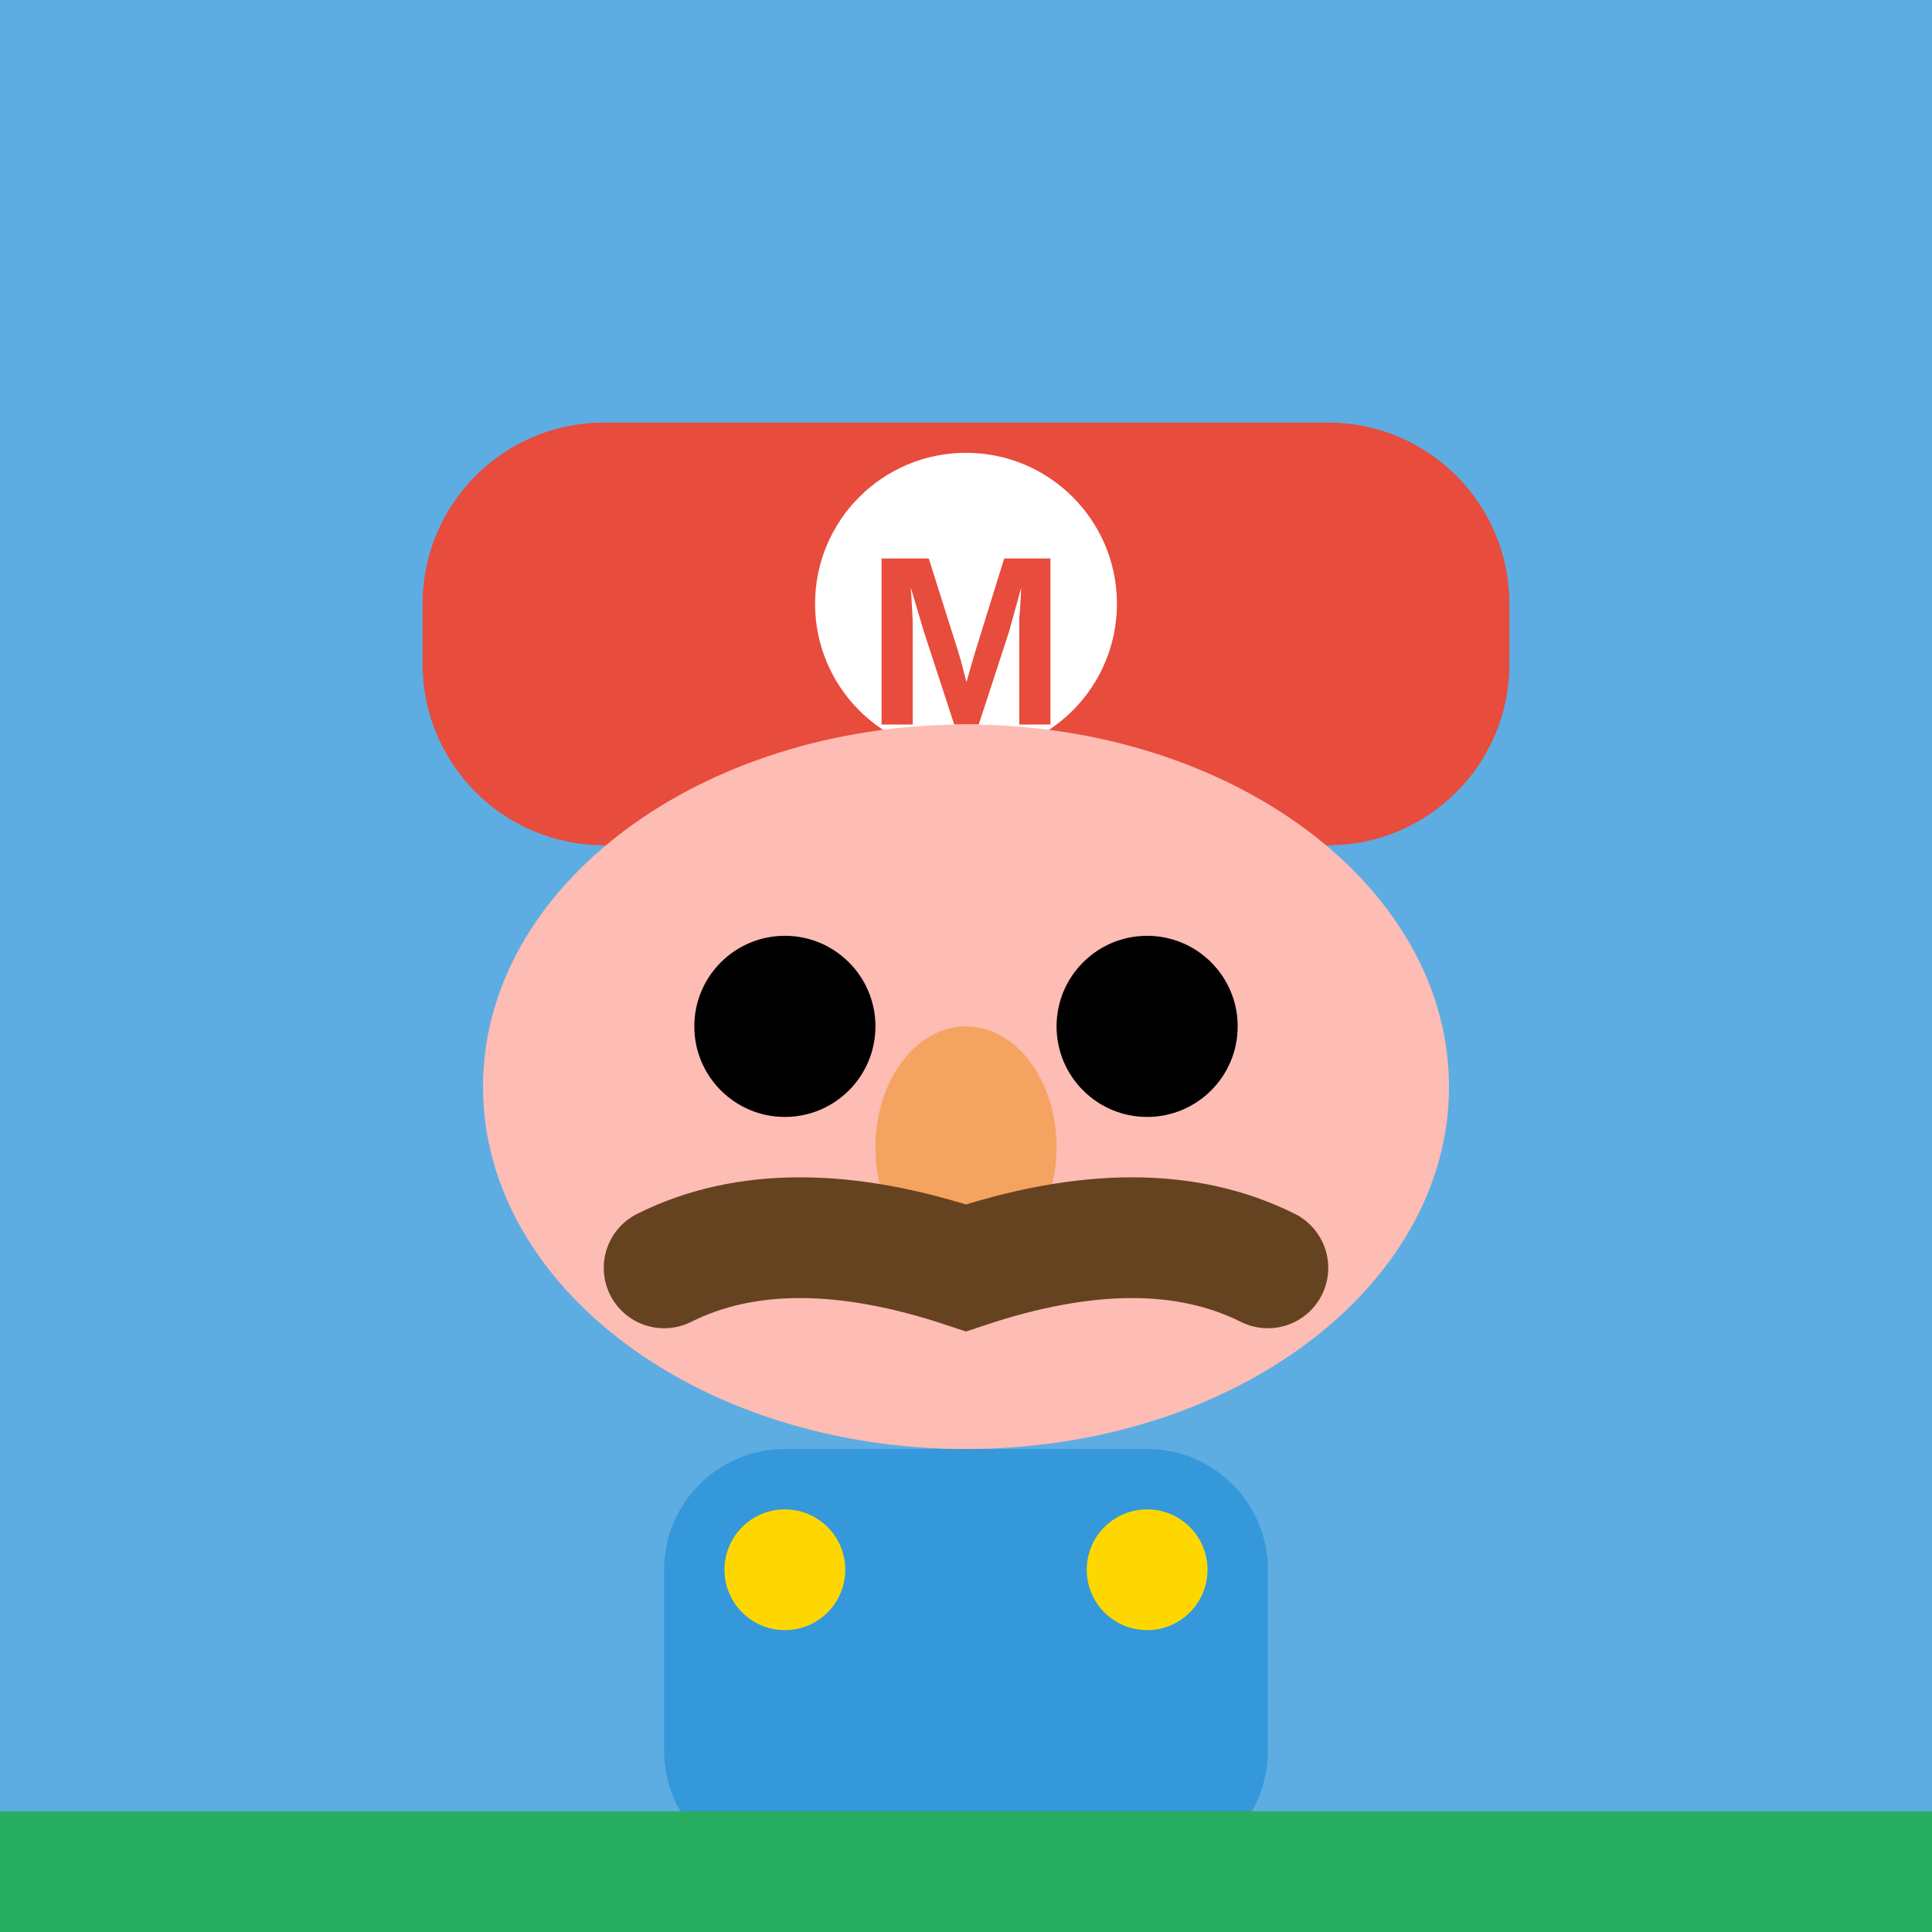
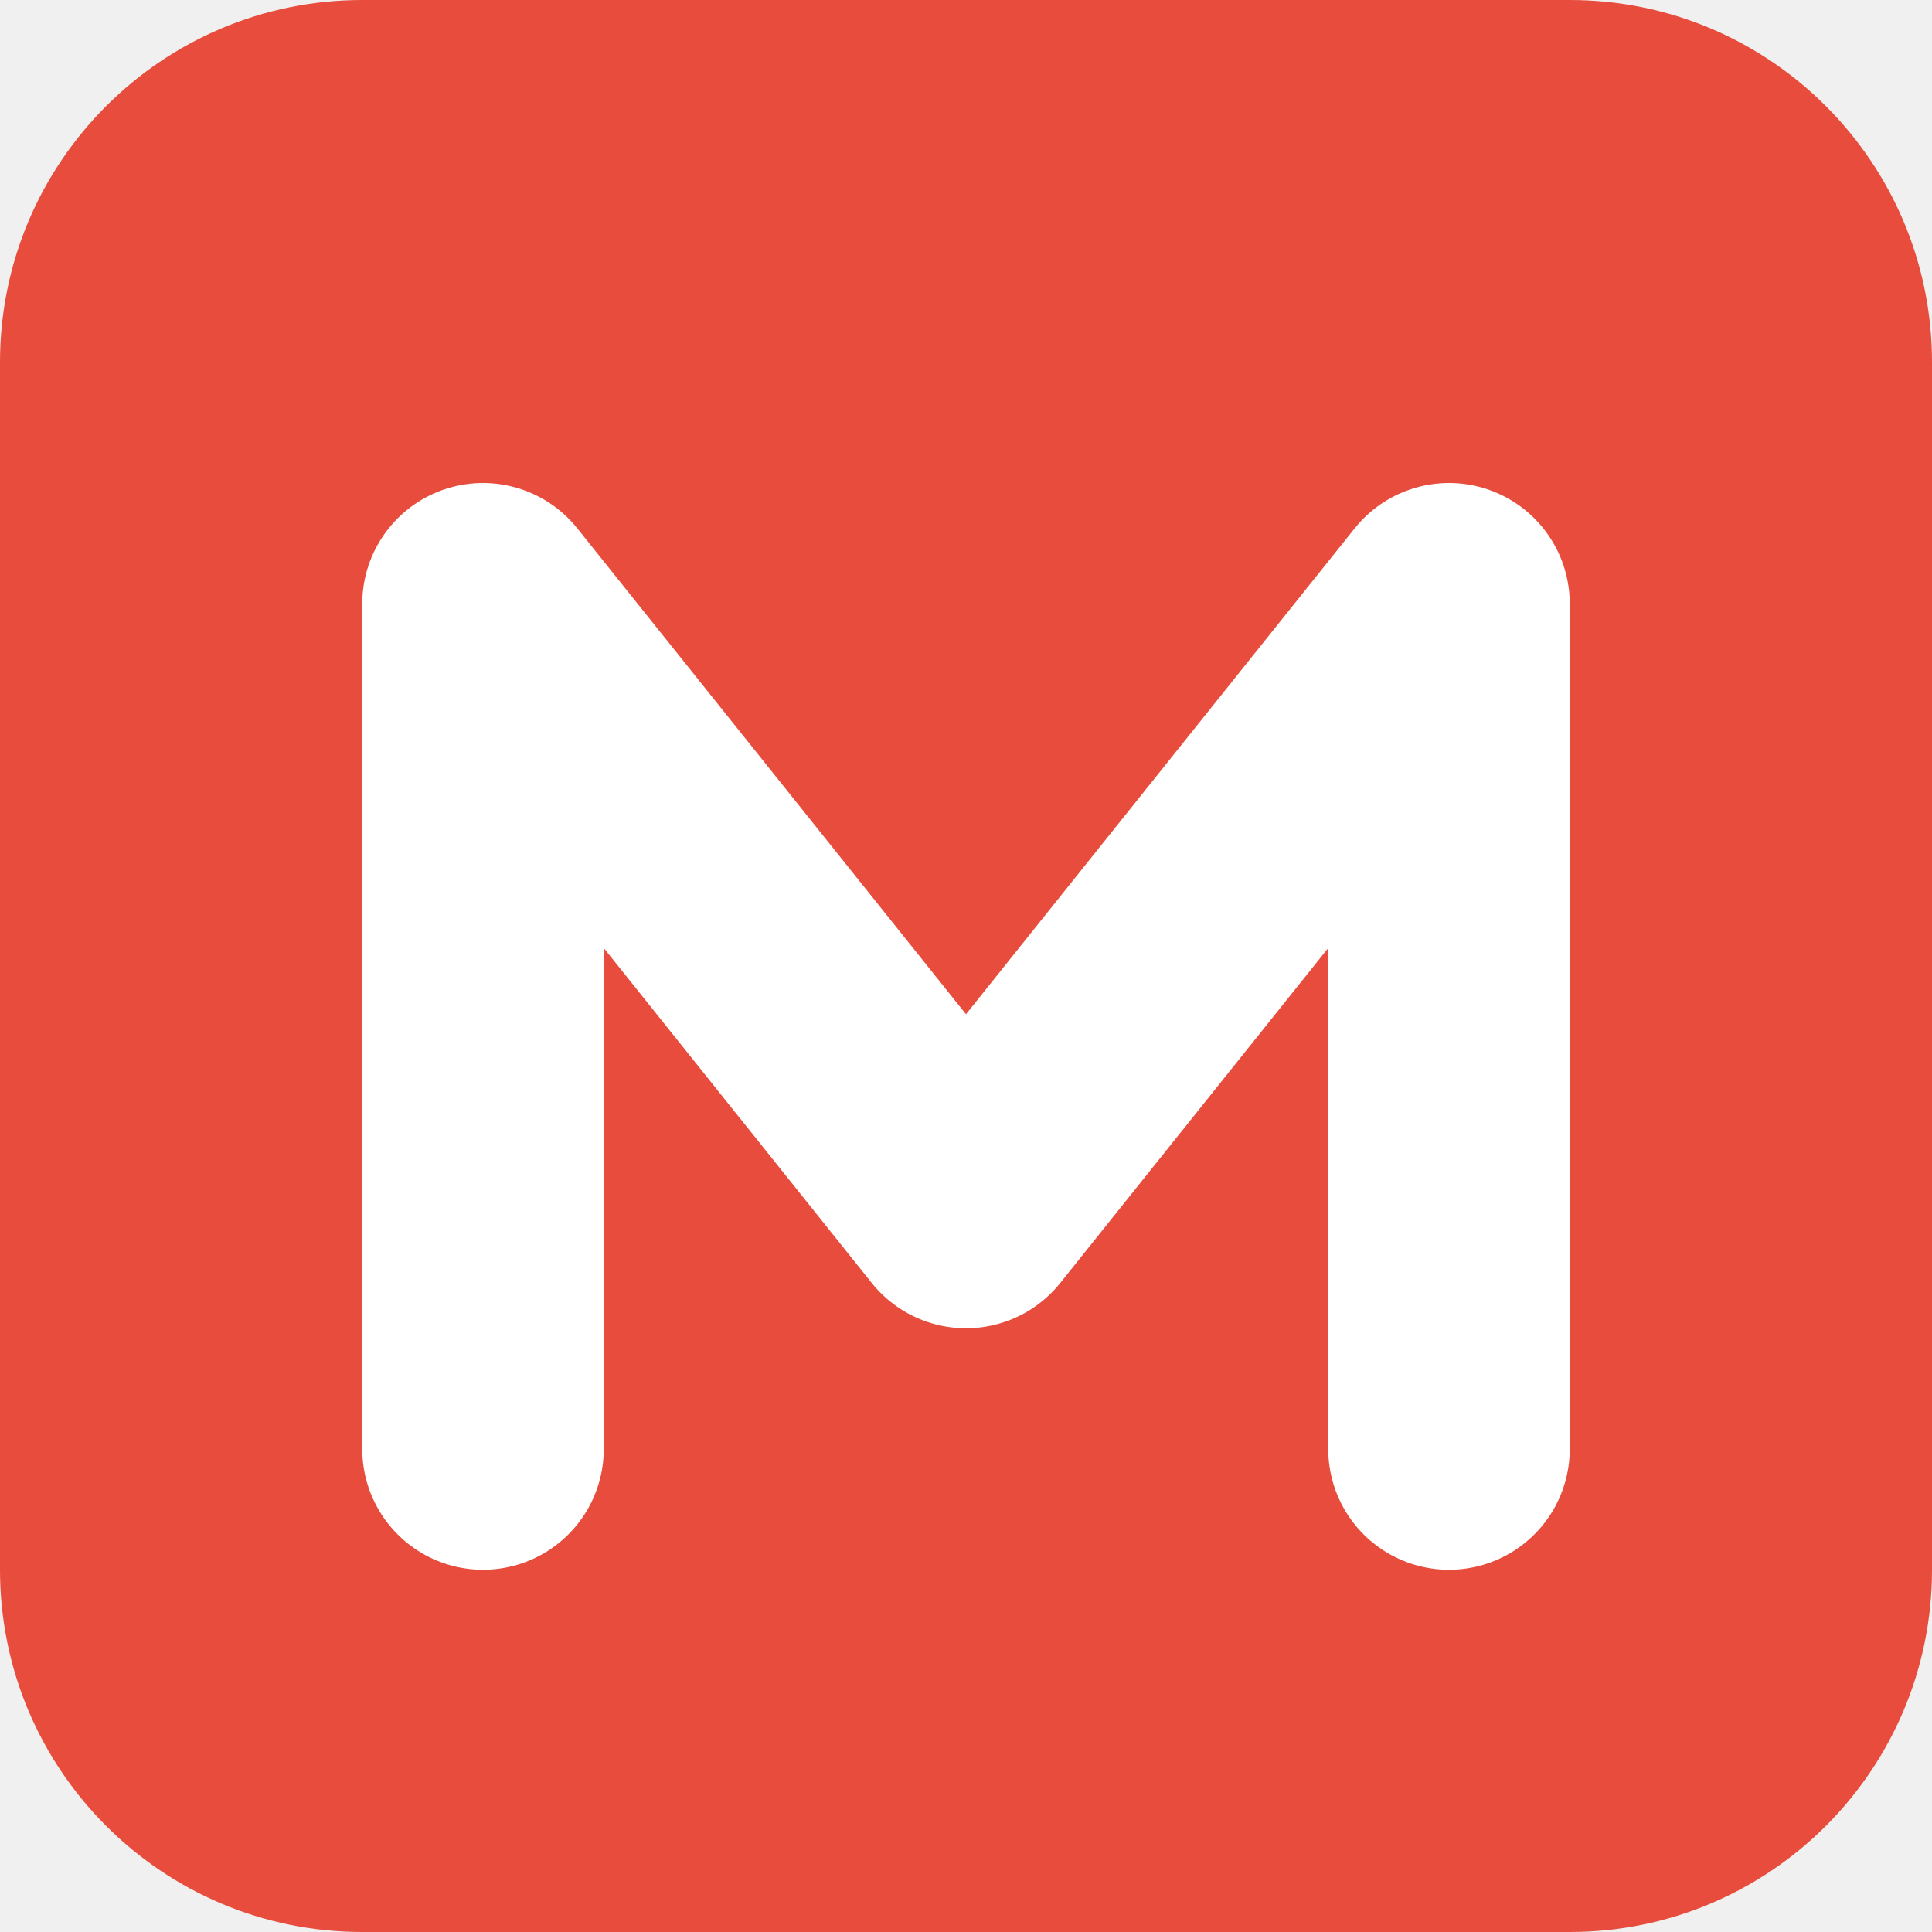
<svg xmlns="http://www.w3.org/2000/svg" width="32" height="32" viewBox="0 0 32 32">
-   <rect width="32" height="32" fill="#5DADE2" />
-   <rect x="7" y="7" width="18" height="7" fill="#E74C3C" rx="3" />
-   <circle cx="16" cy="10" r="2.5" fill="#FFF" />
-   <text x="16" y="12" font-family="Arial" font-size="4" font-weight="bold" text-anchor="middle" fill="#E74C3C">M</text>
-   <ellipse cx="16" cy="18" rx="8" ry="6" fill="#FDBCB4" />
-   <circle cx="13" cy="17" r="1.5" fill="#000" />
-   <circle cx="19" cy="17" r="1.5" fill="#000" />
-   <ellipse cx="16" cy="19" rx="1.5" ry="2" fill="#F4A460" />
-   <path d="M 11 21 Q 13 20 16 21 Q 19 20 21 21" stroke="#654321" stroke-width="2" fill="none" stroke-linecap="round" />
-   <rect x="11" y="24" width="10" height="7" fill="#3498DB" rx="2" />
-   <circle cx="13" cy="26" r="1" fill="#FFD700" />
-   <circle cx="19" cy="26" r="1" fill="#FFD700" />
-   <rect x="0" y="30" width="32" height="2" fill="#27AE60" />
+   <rect width="32" height="32" rx="6" fill="#E74C3C" />
+   <path d="M8 24V10l8 10 8-10v14" stroke="#FFF" stroke-width="4" stroke-linecap="round" stroke-linejoin="round" fill="none" />
</svg>
